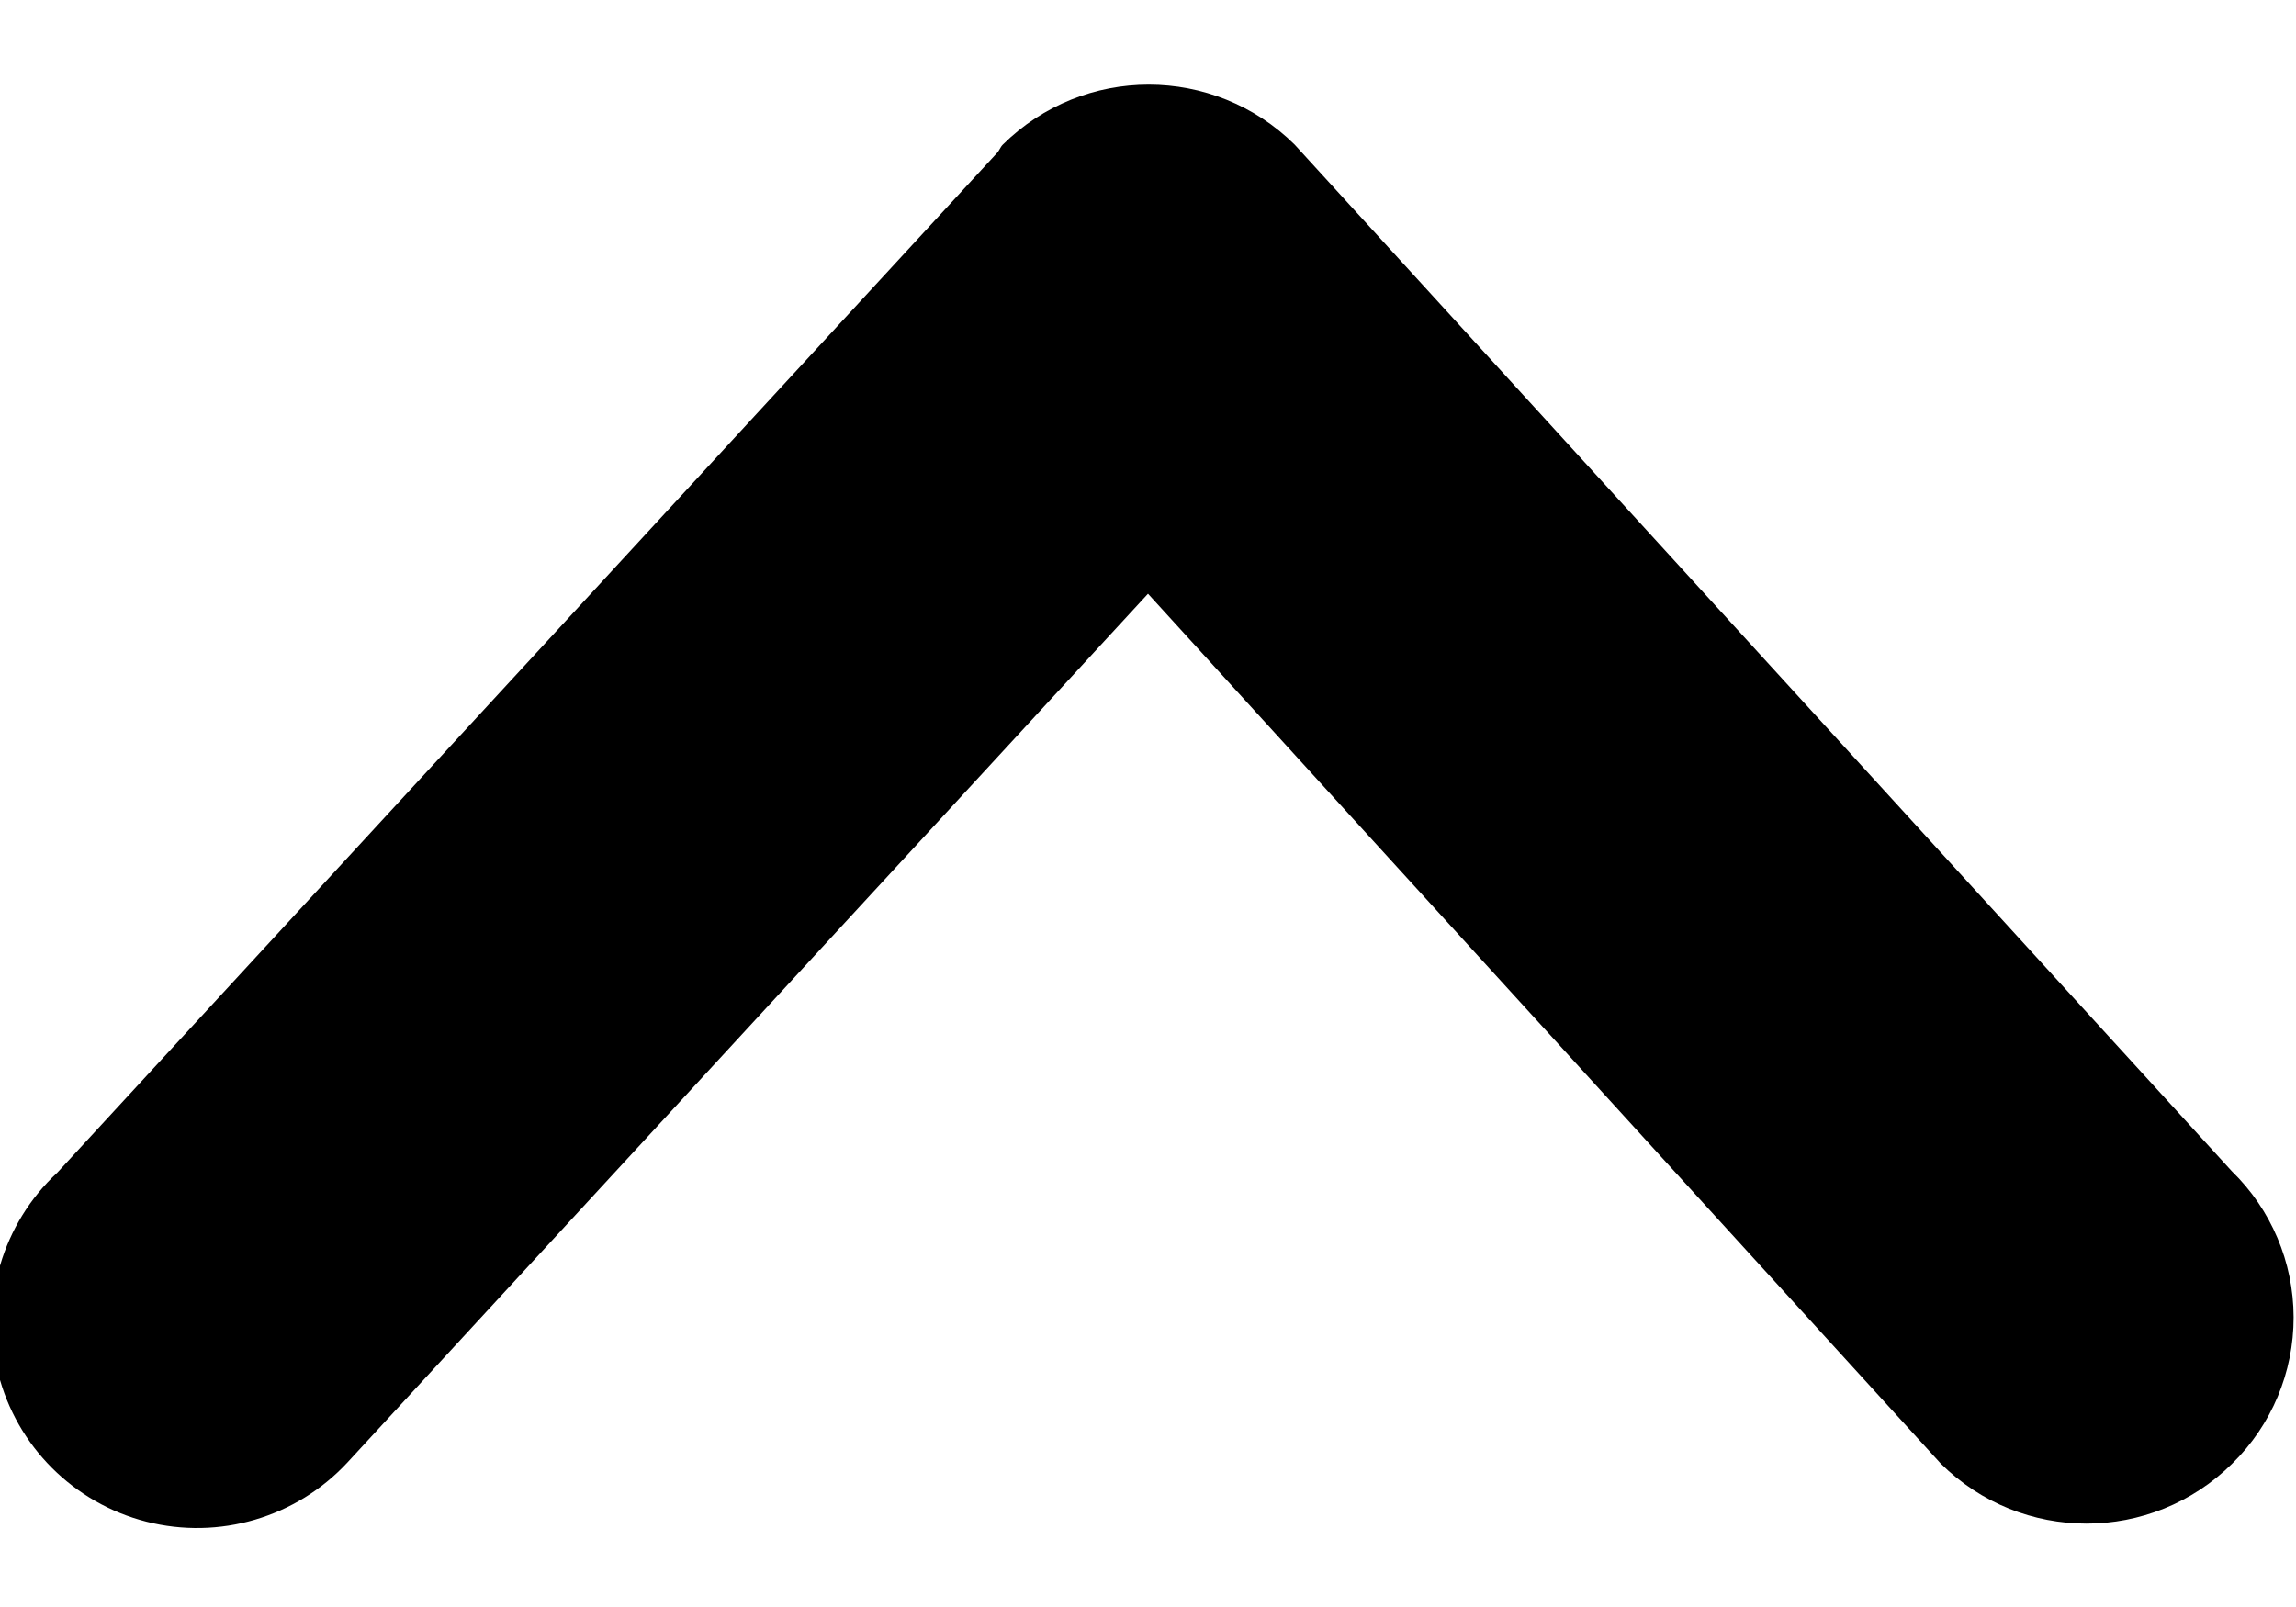
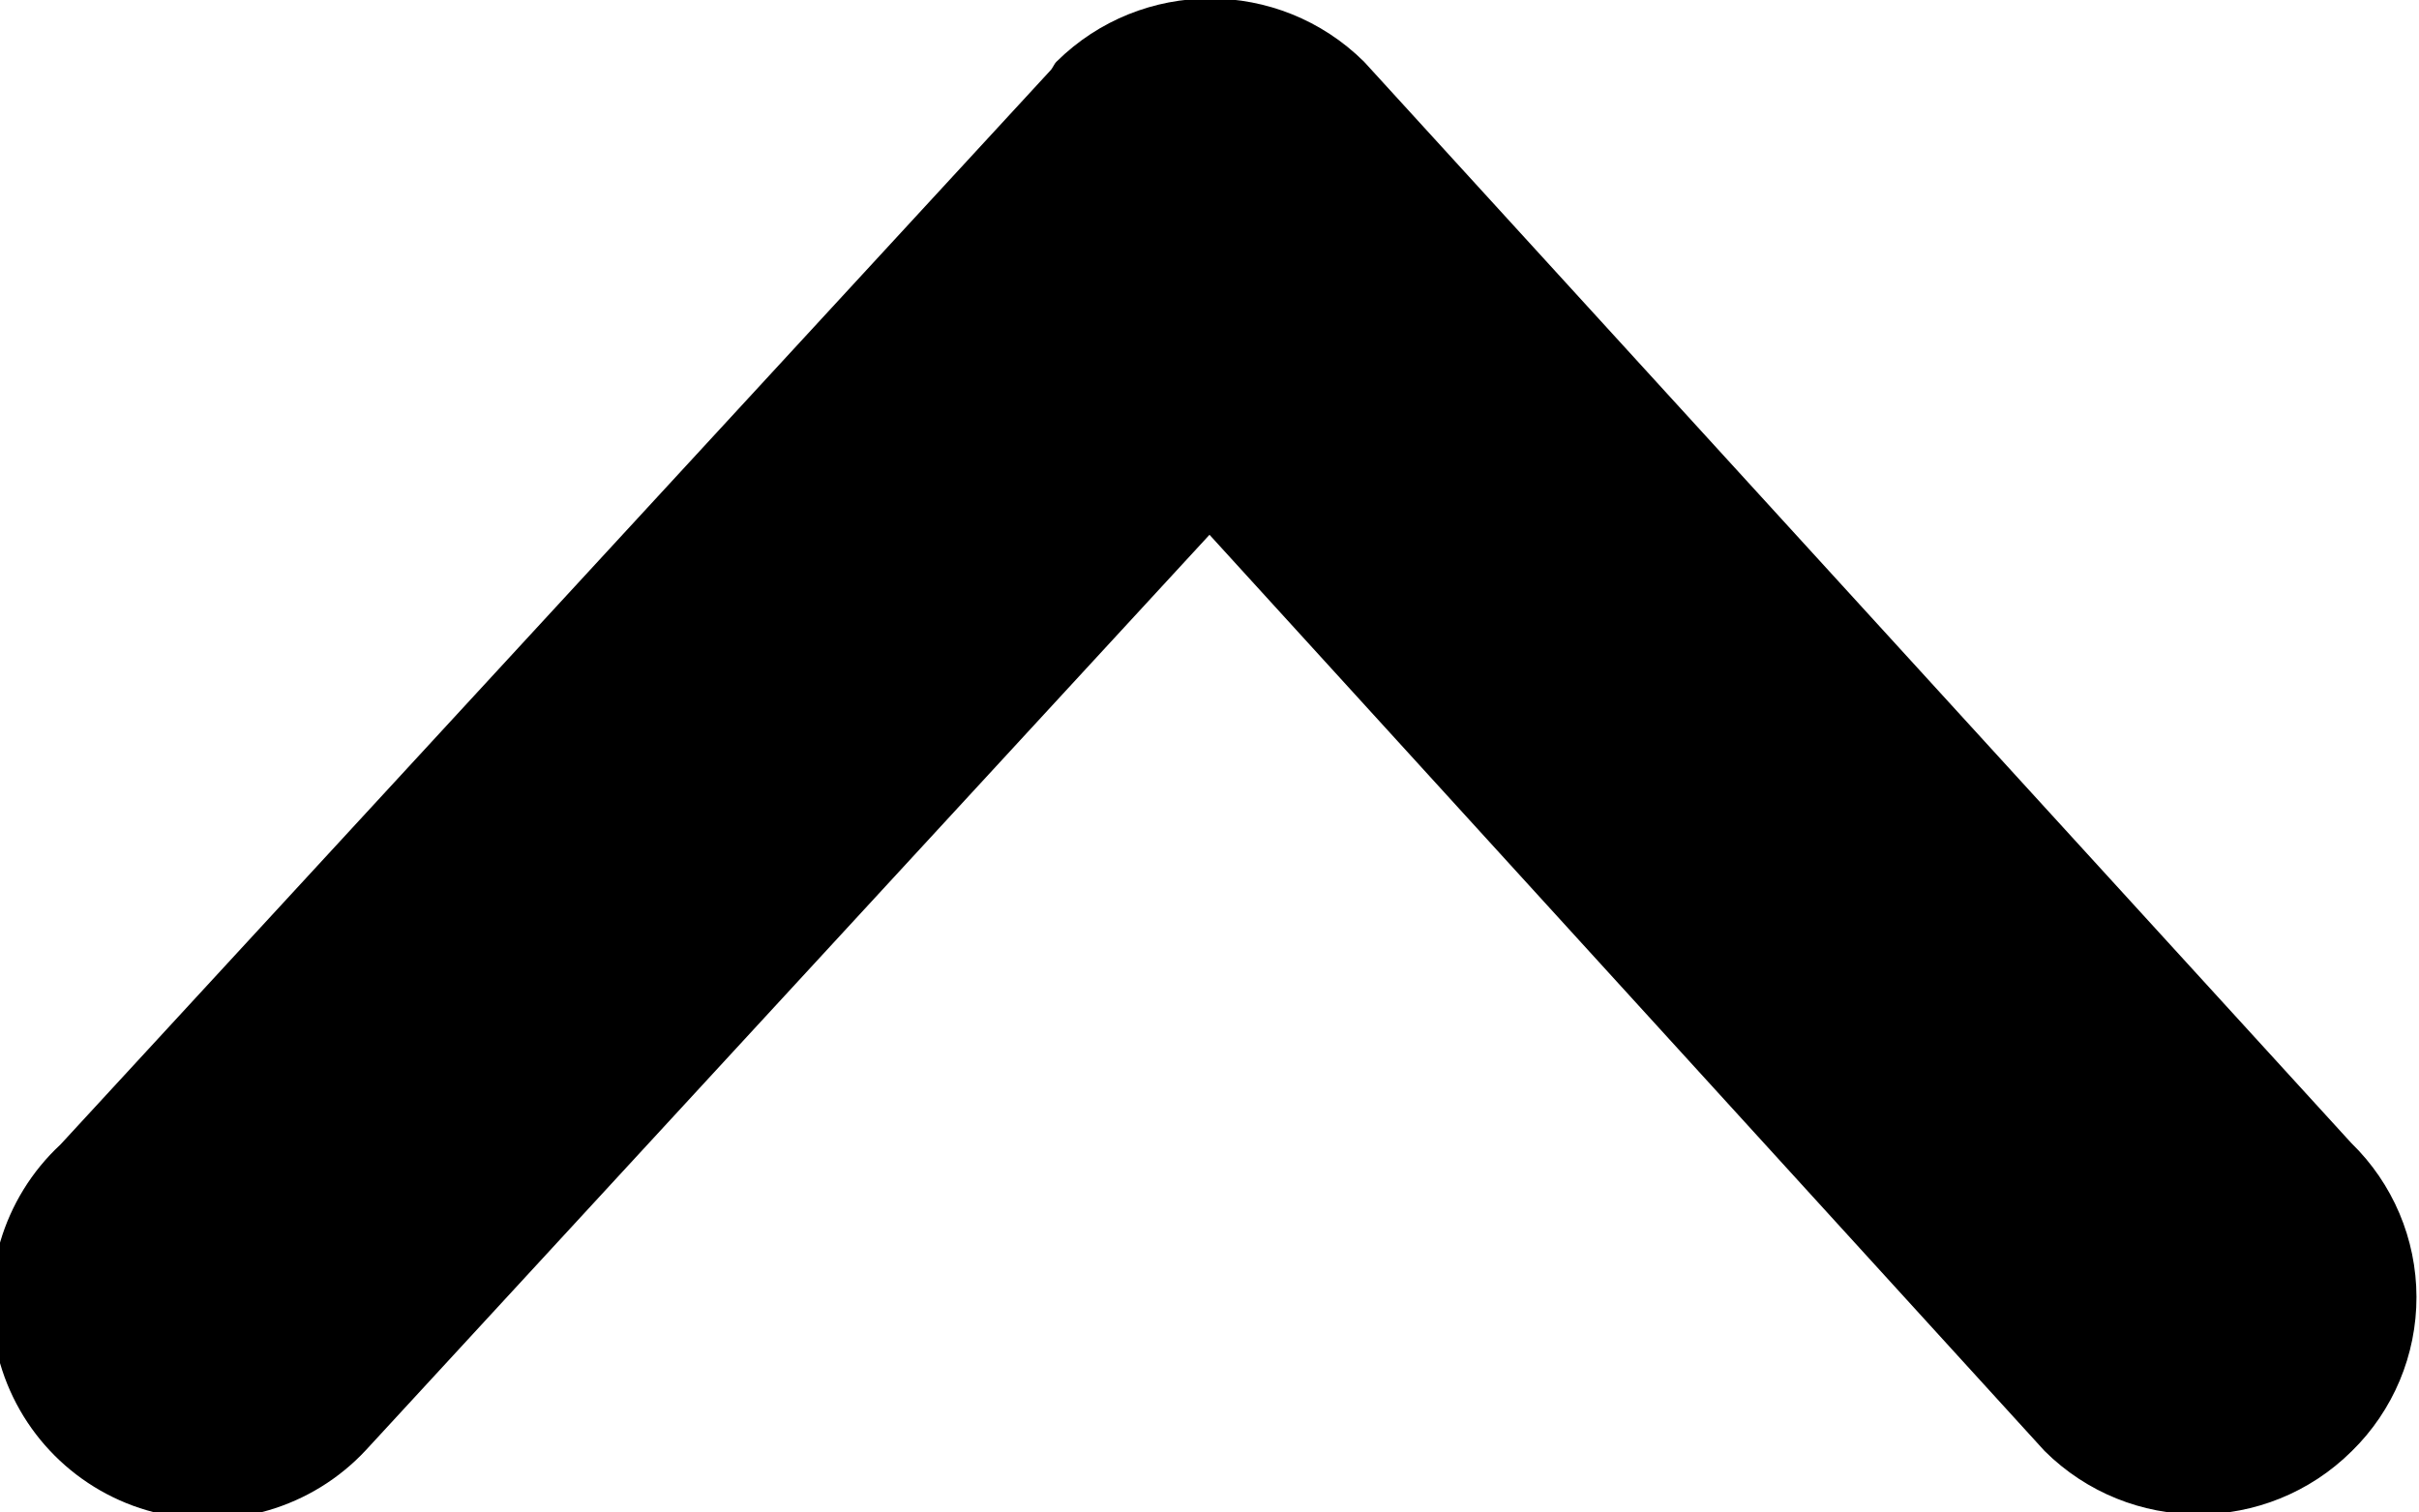
- <svg xmlns="http://www.w3.org/2000/svg" width="10" height="7" viewBox="0 0 8 5">
+ <svg xmlns="http://www.w3.org/2000/svg" width="8" height="5" viewBox="0 0 8 5">
  <path data-name="Rounded Rectangle 890 copy 2" class="cls-1" d="M517.778,610.8a0.721,0.721,0,0,1-1.016,0L514,607.769l-2.79,3.028a0.715,0.715,0,1,1-1.01-1.011l3.273-3.552c0.009-.009.012-0.021,0.021-0.03a0.723,0.723,0,0,1,1.017,0,0.022,0.022,0,0,1,0,0l3.265,3.577A0.712,0.712,0,0,1,517.778,610.8Z" transform="translate(-510 -606)" />
</svg>
